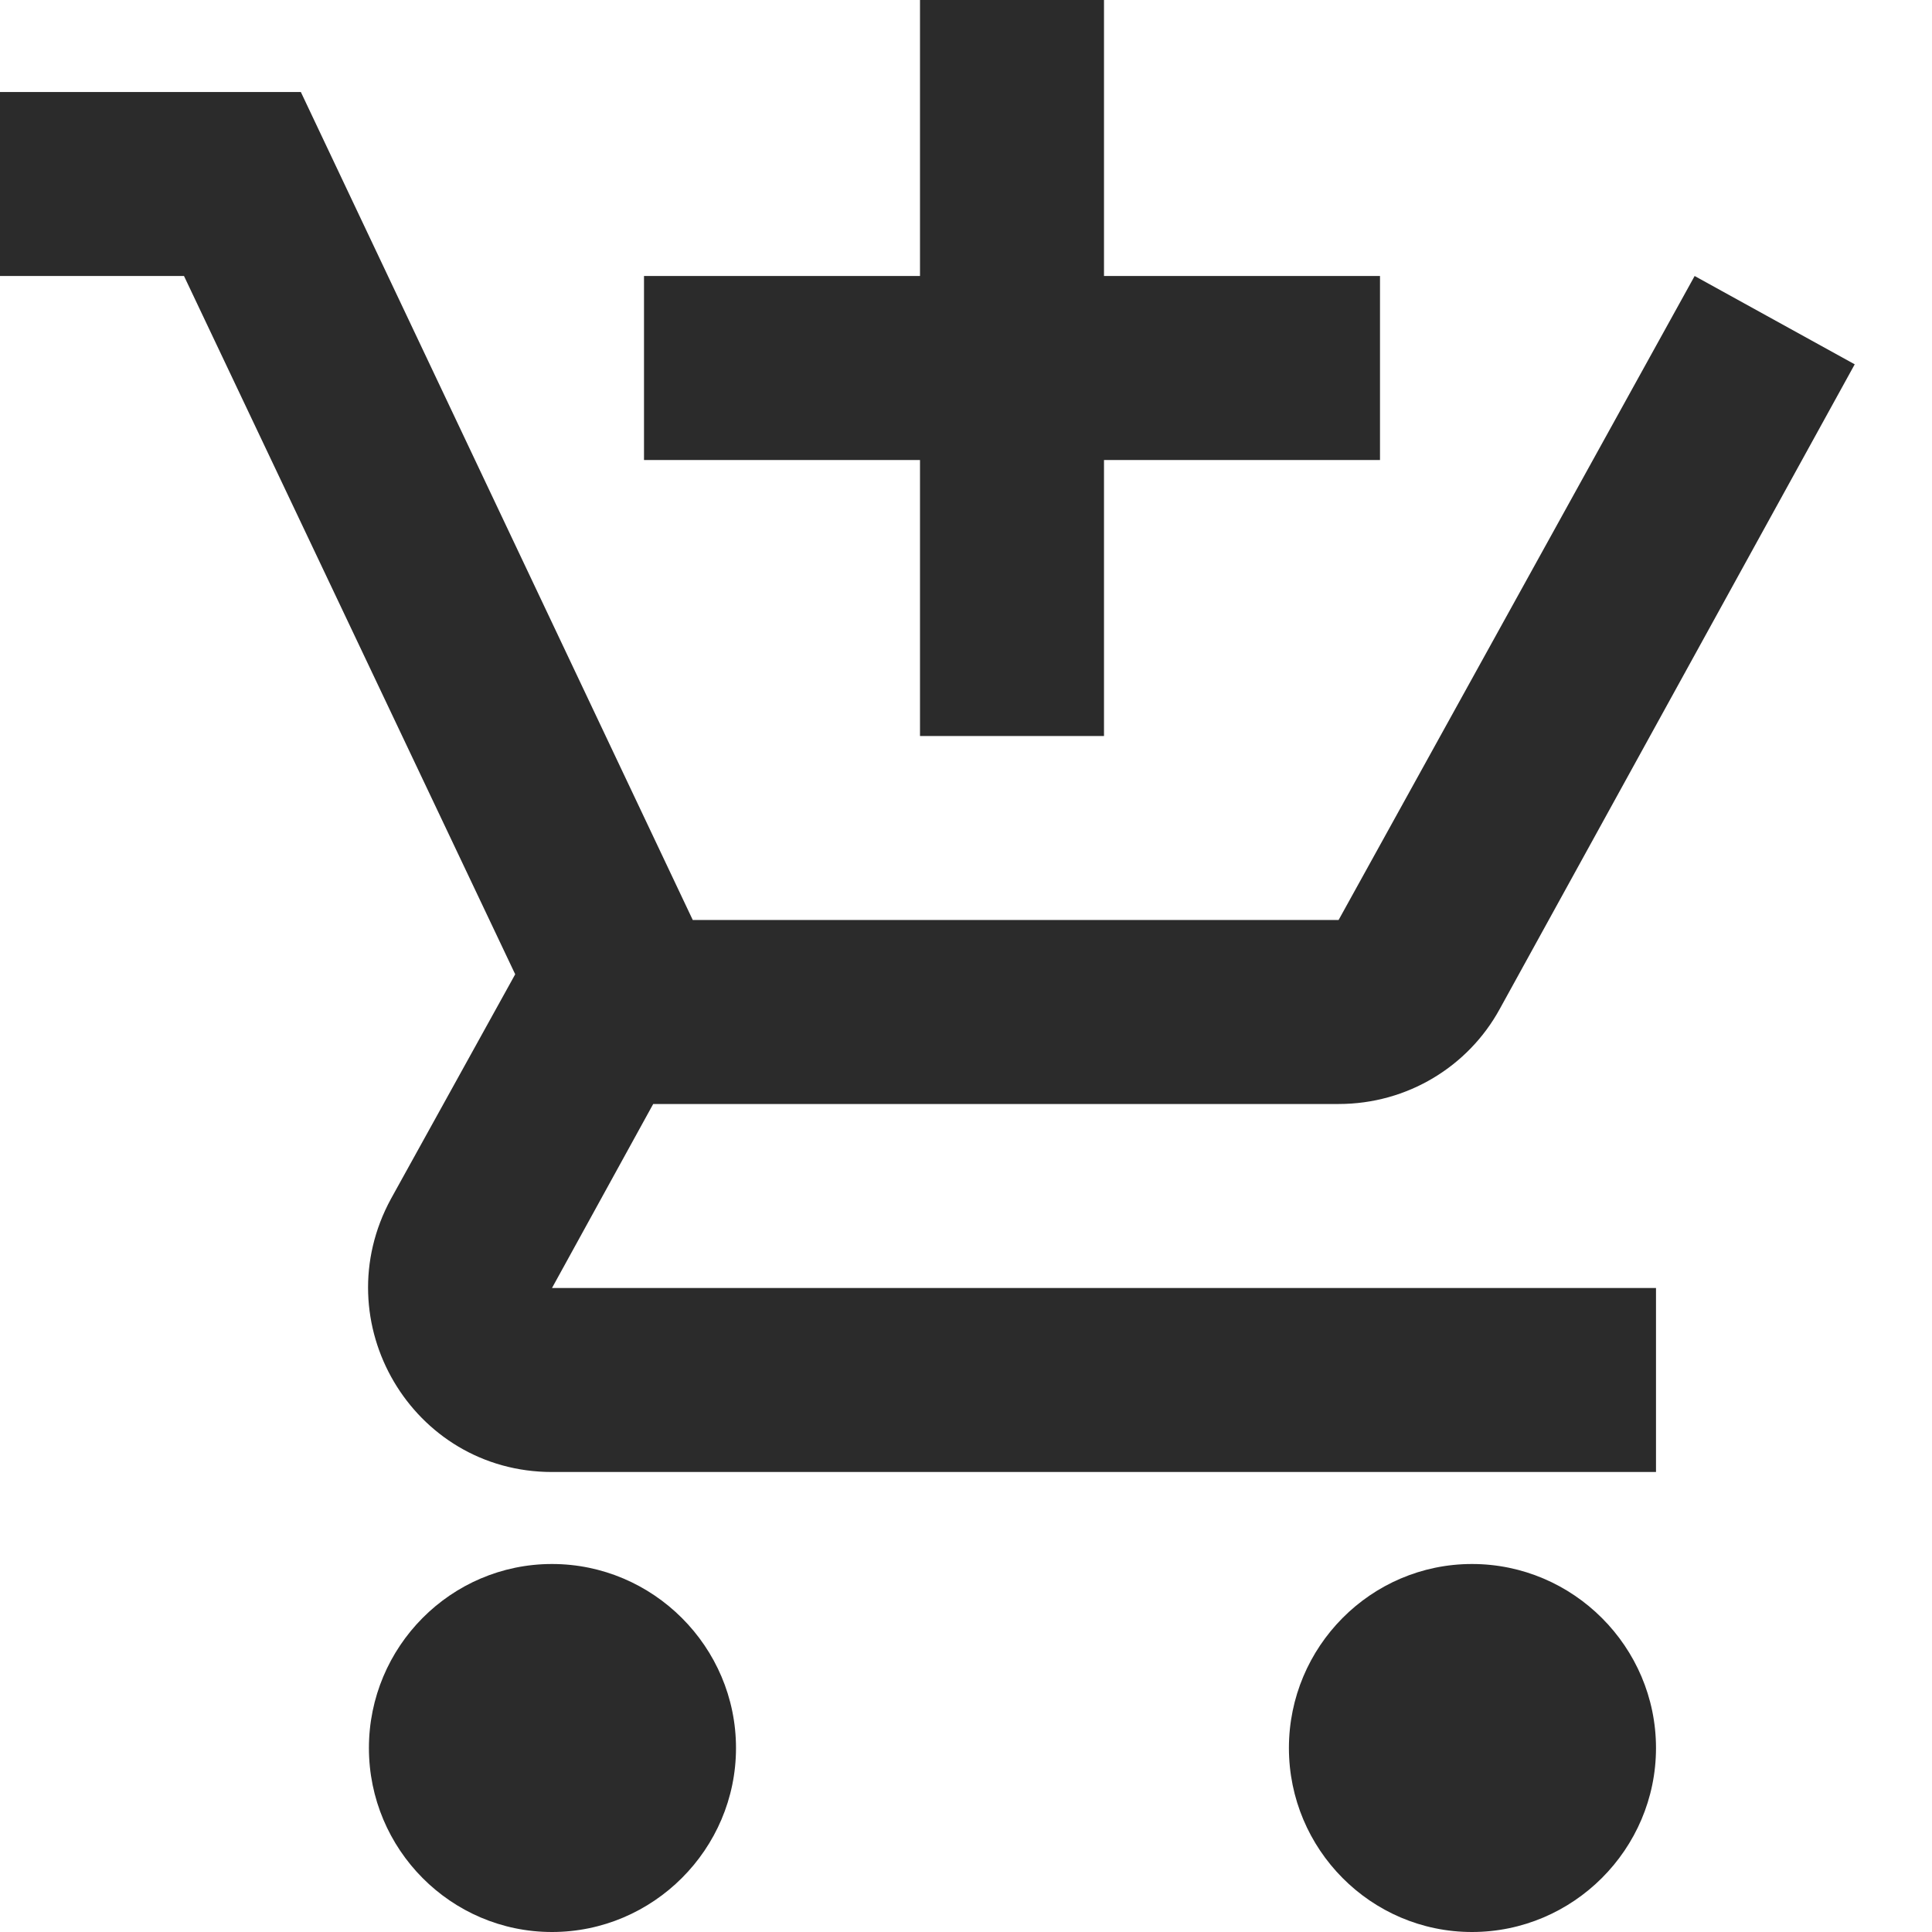
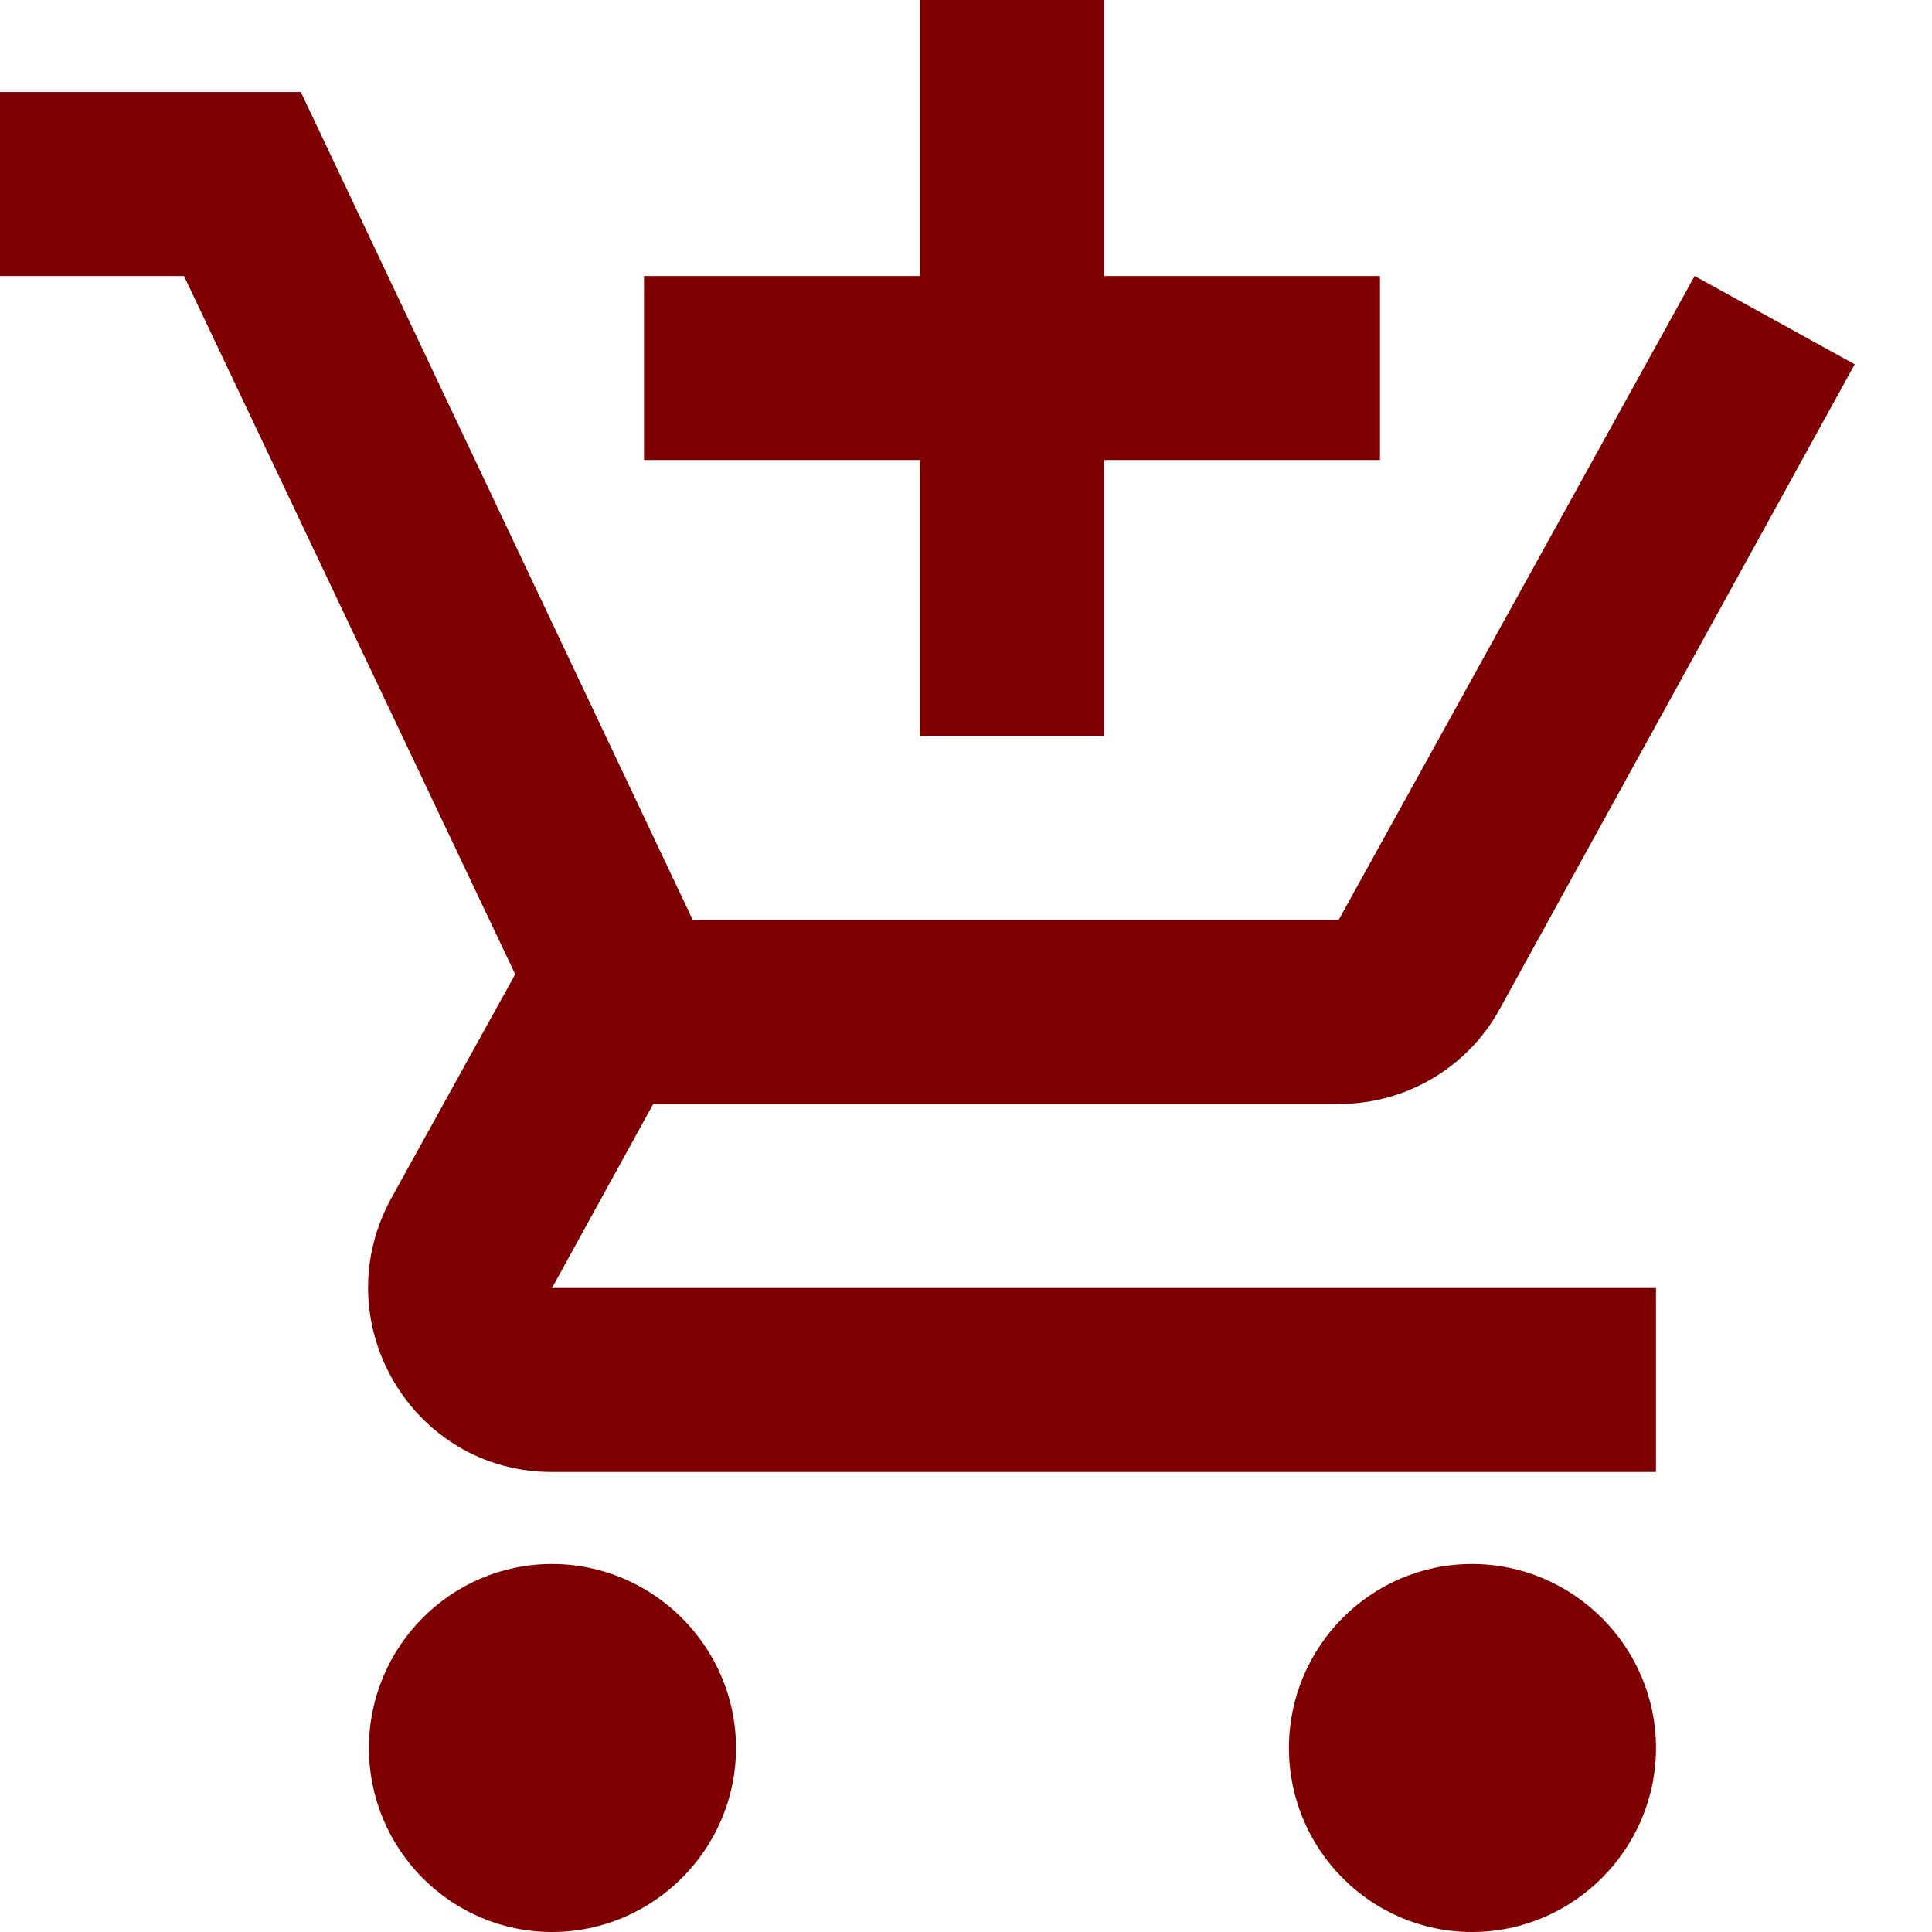
<svg xmlns="http://www.w3.org/2000/svg" width="21" height="21" viewBox="0 0 21 21" fill="none">
-   <path d="M10 8H12V5H15V3H12V0H10V3H7V5H10V8ZM6 17C4.9 17 4.01 17.9 4.01 19C4.01 20.1 4.9 21 6 21C7.1 21 8 20.1 8 19C8 17.9 7.1 17 6 17ZM16 17C14.9 17 14.01 17.9 14.01 19C14.01 20.1 14.9 21 16 21C17.1 21 18 20.1 18 19C18 17.9 17.1 17 16 17ZM7.1 12H14.55C15.3 12 15.96 11.59 16.3 10.97L20.16 3.96L18.42 3L14.55 10H7.53L3.27 1H0V3H2L5.6 10.59L4.25 13.03C3.52 14.37 4.48 16 6 16H18V14H6L7.1 12Z" fill="#2B2B2B" />
+   <path d="M10 8H12V5H15V3H12V0H10V3H7V5H10V8ZM6 17C4.9 17 4.01 17.9 4.01 19C4.01 20.1 4.9 21 6 21C7.1 21 8 20.1 8 19C8 17.9 7.1 17 6 17ZM16 17C14.9 17 14.01 17.9 14.01 19C14.01 20.1 14.9 21 16 21C17.1 21 18 20.1 18 19C18 17.9 17.1 17 16 17ZM7.1 12H14.55C15.3 12 15.96 11.59 16.3 10.97L20.16 3.96L18.42 3L14.55 10H7.53L3.27 1H0V3H2L5.6 10.59L4.25 13.03C3.52 14.37 4.48 16 6 16H18V14H6L7.1 12Z" fill="#7F0000" />
</svg>
